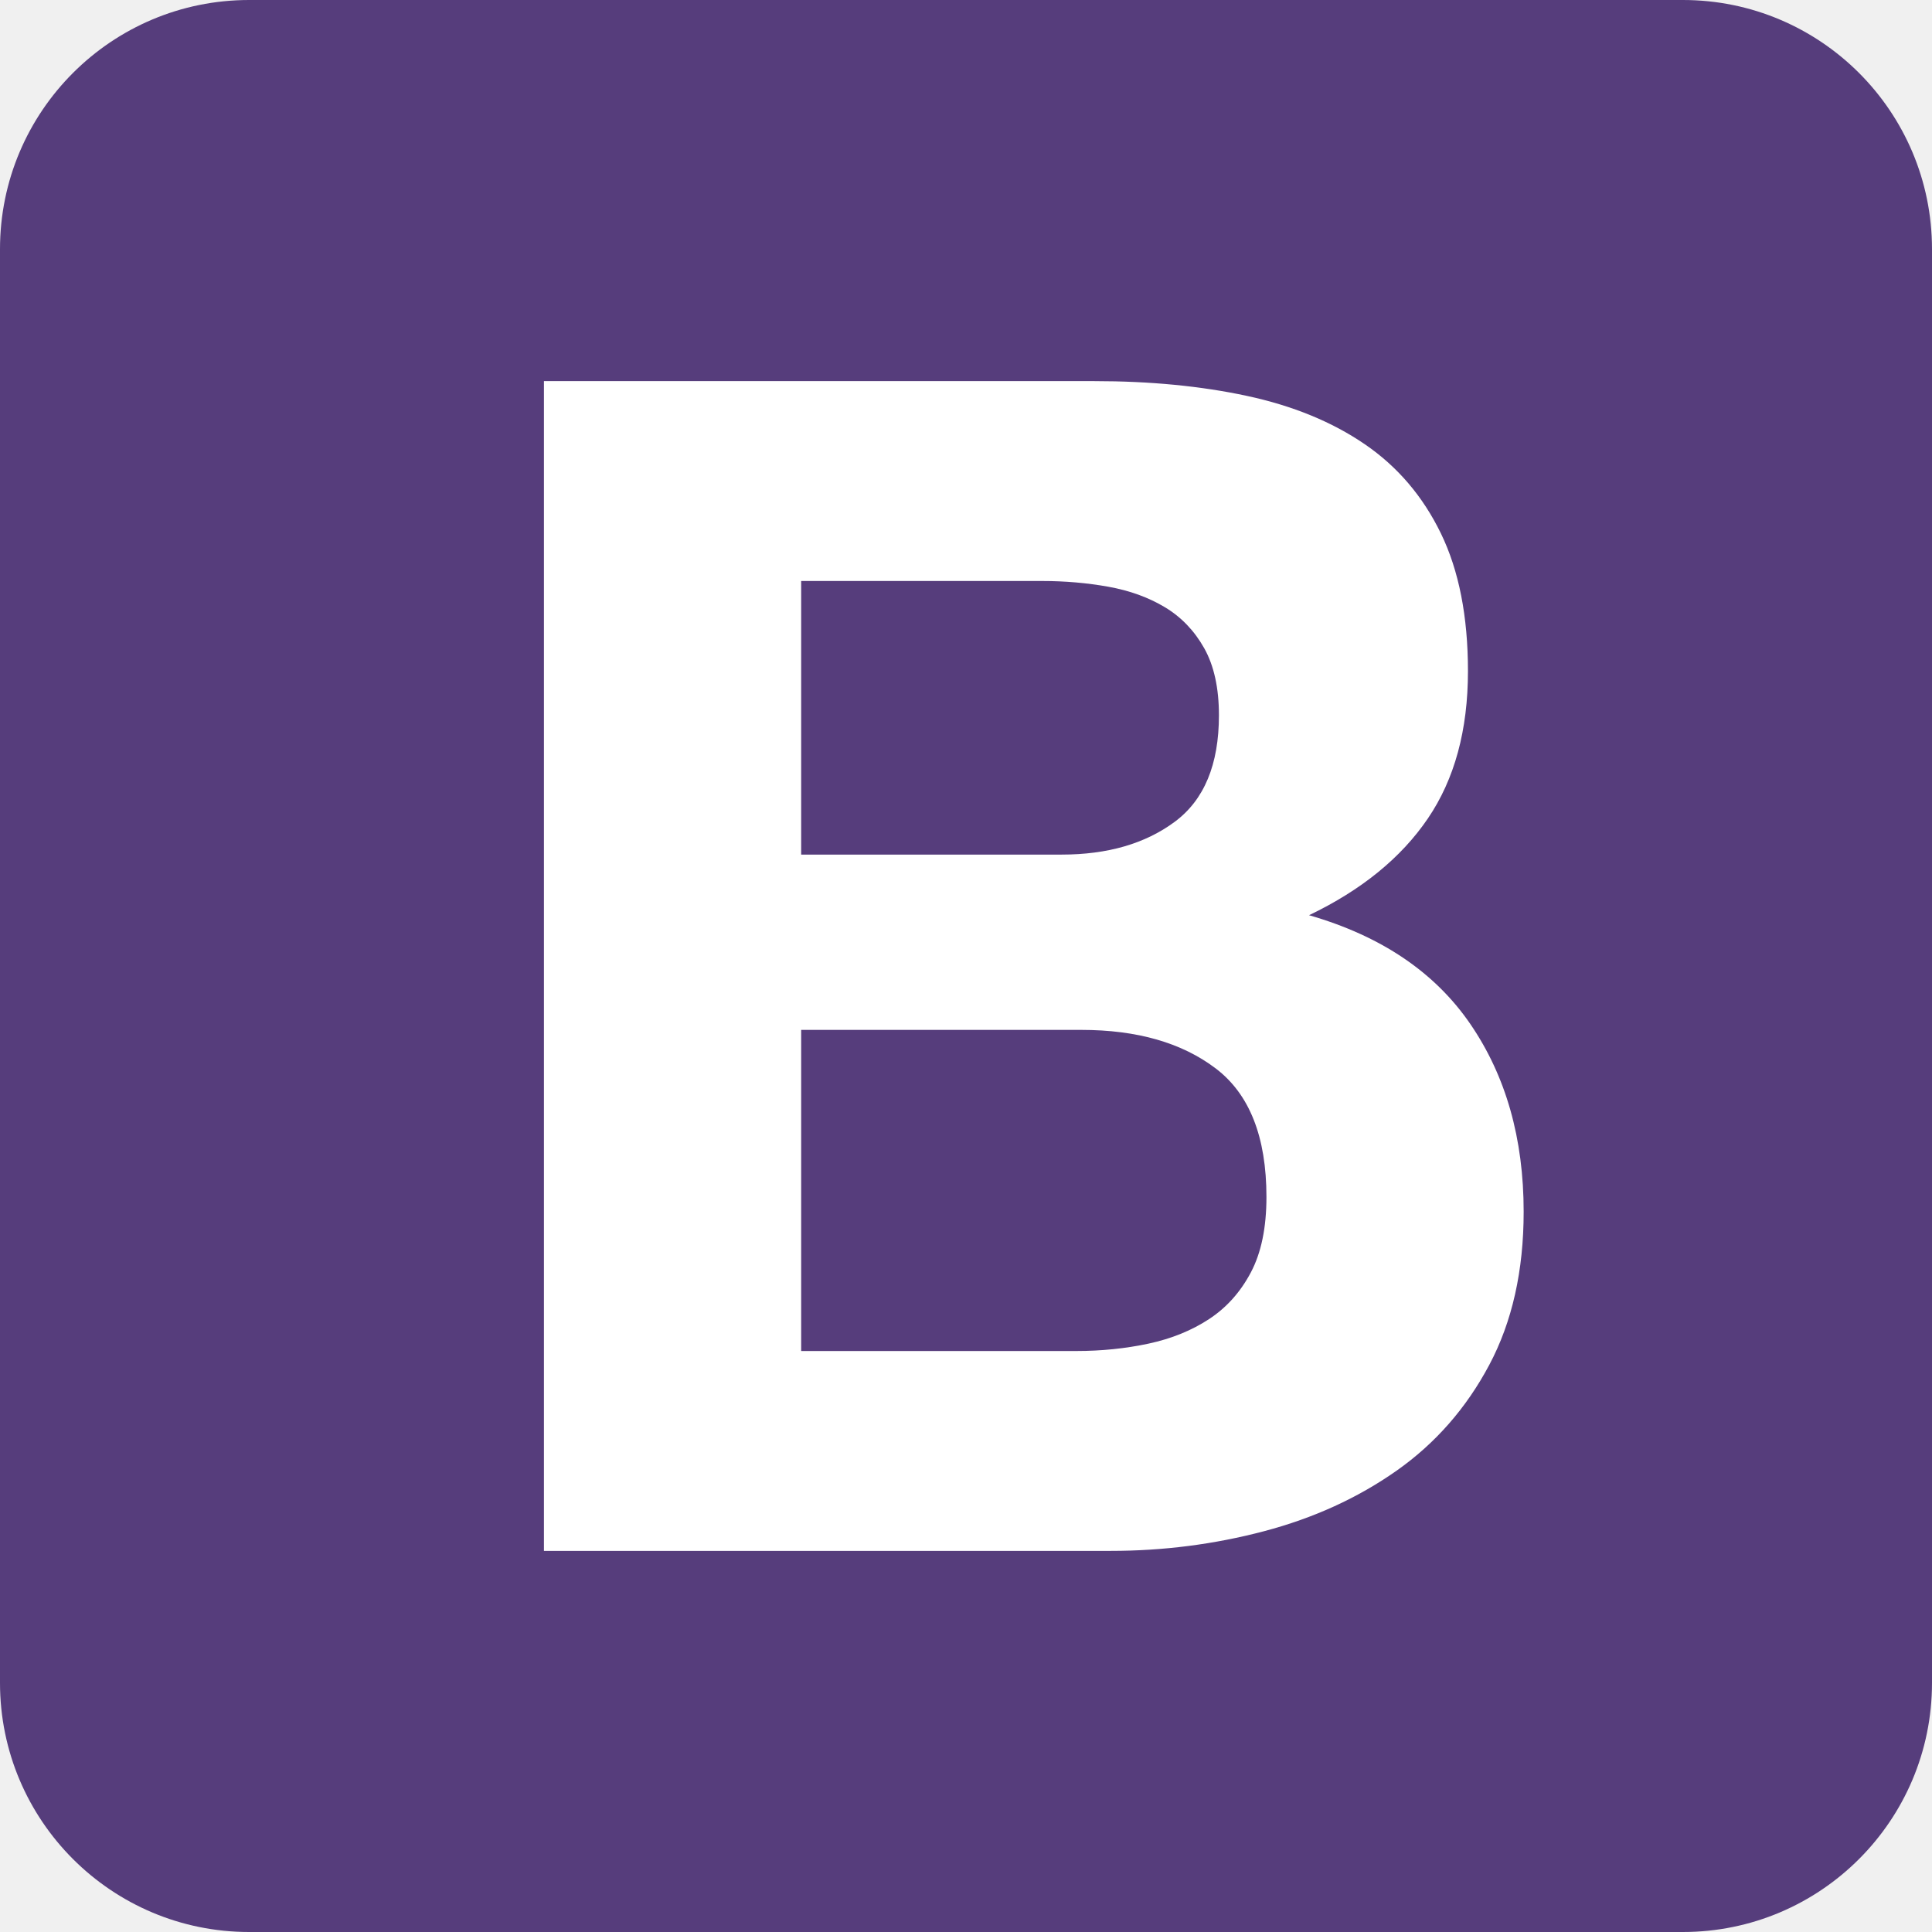
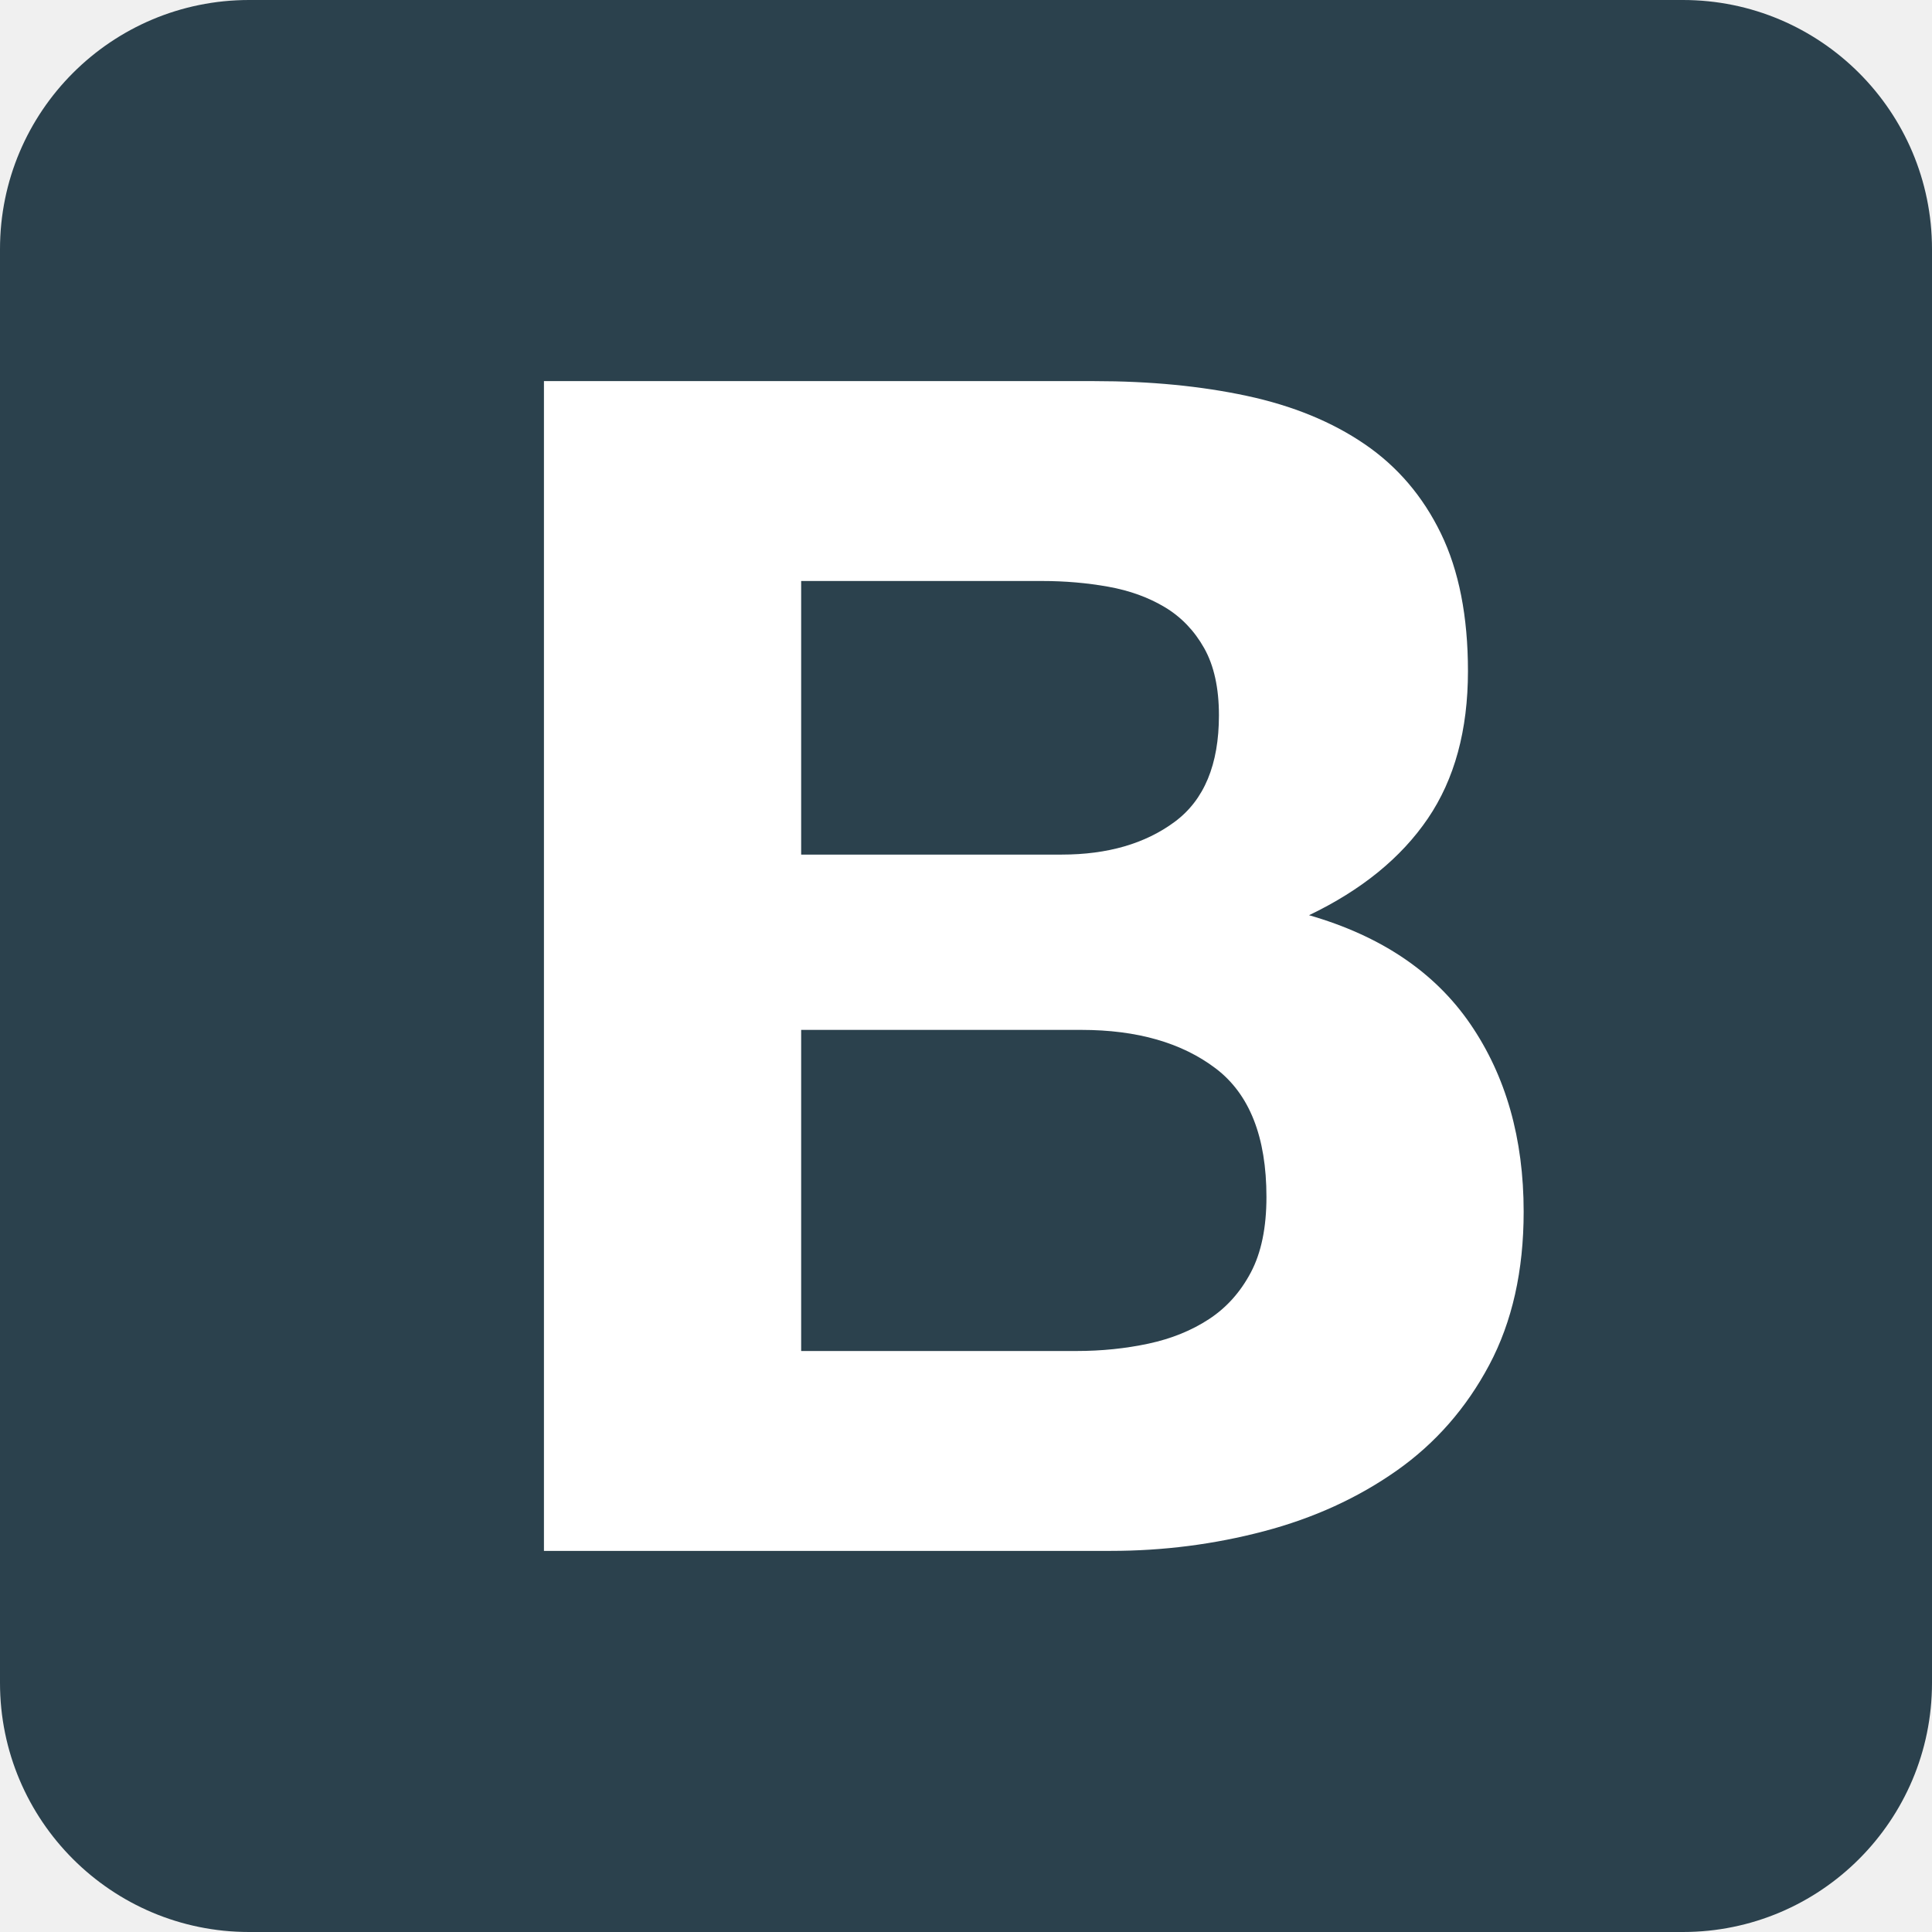
<svg xmlns="http://www.w3.org/2000/svg" width="2500" height="2500" viewBox="0 0 256 256" preserveAspectRatio="xMinYMin meet">
-   <path d="M0 222.991C0 241.223 14.779 256 33.009 256H222.99C241.223 256 256 241.221 256 222.991V33.01C256 14.777 241.221 0 222.991 0H33.01C14.777 0 0 14.779 0 33.009V222.99z" fill="#563D7C" />
+   <path d="M0 222.991C0 241.223 14.779 256 33.009 256H222.99C241.223 256 256 241.221 256 222.991V33.01C256 14.777 241.221 0 222.991 0H33.01C14.777 0 0 14.779 0 33.009V222.99z" fill="#2B414D" />
  <path d="M106.158 113.238V76.985h31.911c3.04 0 5.97.253 8.792.76 2.822.506 5.319 1.41 7.49 2.713 2.17 1.303 3.907 3.112 5.21 5.427 1.302 2.316 1.954 5.283 1.954 8.9 0 6.513-1.954 11.217-5.862 14.111-3.907 2.895-8.9 4.342-14.979 4.342h-34.516zM72.075 50.5v155h75.112c6.947 0 13.713-.868 20.298-2.605 6.585-1.737 12.446-4.414 17.584-8.032 5.137-3.618 9.226-8.286 12.265-14.002 3.04-5.717 4.559-12.483 4.559-20.298 0-9.697-2.352-17.982-7.055-24.856-4.704-6.875-11.832-11.687-21.384-14.437 6.947-3.328 12.194-7.598 15.74-12.808 3.545-5.21 5.318-11.722 5.318-19.538 0-7.236-1.194-13.314-3.582-18.235-2.388-4.92-5.753-8.864-10.095-11.831-4.341-2.967-9.551-5.102-15.63-6.404-6.078-1.303-12.808-1.954-20.189-1.954H72.075zm34.083 128.515v-42.549h37.121c7.381 0 13.315 1.7 17.802 5.102 4.486 3.401 6.73 9.081 6.73 17.041 0 4.053-.688 7.381-2.063 9.986-1.375 2.605-3.22 4.668-5.536 6.187-2.315 1.52-4.993 2.605-8.032 3.257-3.04.65-6.223.976-9.552.976h-36.47z" fill="#FFF" />
</svg>
